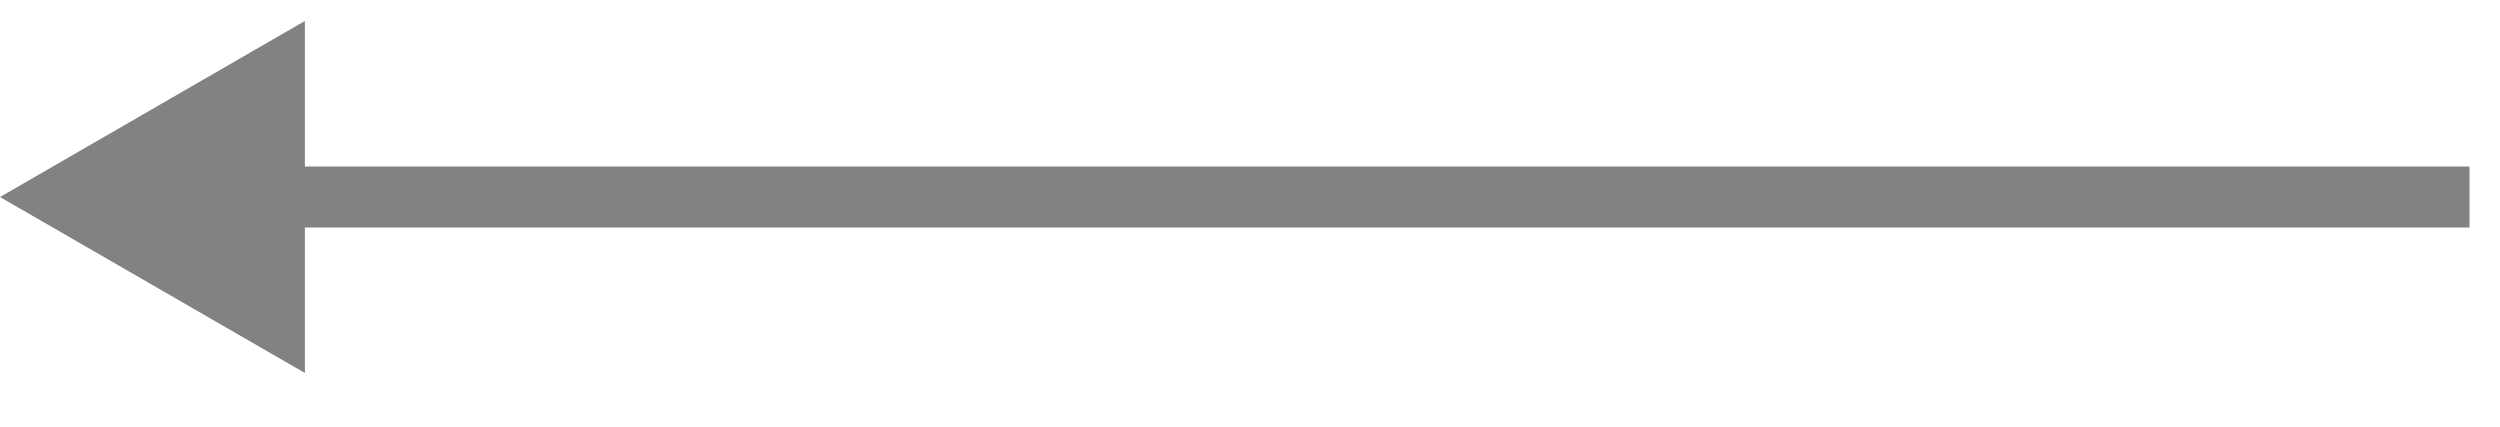
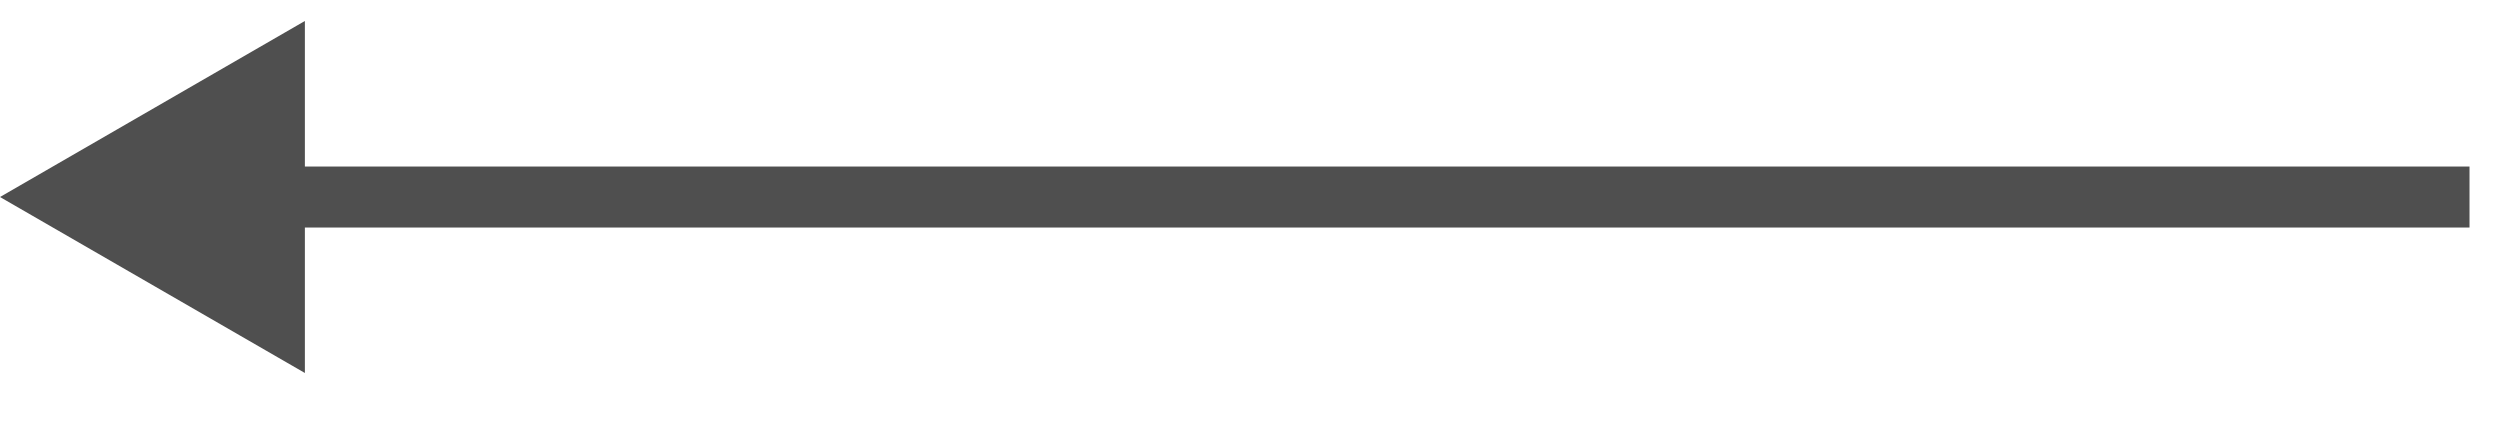
<svg xmlns="http://www.w3.org/2000/svg" width="41" height="7" viewBox="0 0 41 7" fill="none">
-   <path d="M40 2.731L40.5 2.731L40.5 3.731L40 3.731L40 2.731ZM0 3.231L5 0.344L5 6.117L0 3.231ZM40 3.731L20 3.731L20 2.731L40 2.731L40 3.731ZM20 3.731L4.5 3.731L4.5 2.731L20 2.731L20 3.731Z" fill="#828282" />
+   <path d="M40 2.731L40.5 2.731L40.5 3.731L40 3.731L40 2.731ZM0 3.231L5 0.344L5 6.117L0 3.231ZM40 3.731L20 3.731L20 2.731L40 2.731L40 3.731ZM20 3.731L4.5 3.731L4.5 2.731L20 2.731L20 3.731Z" fill="#4F4F4F" />
</svg>
